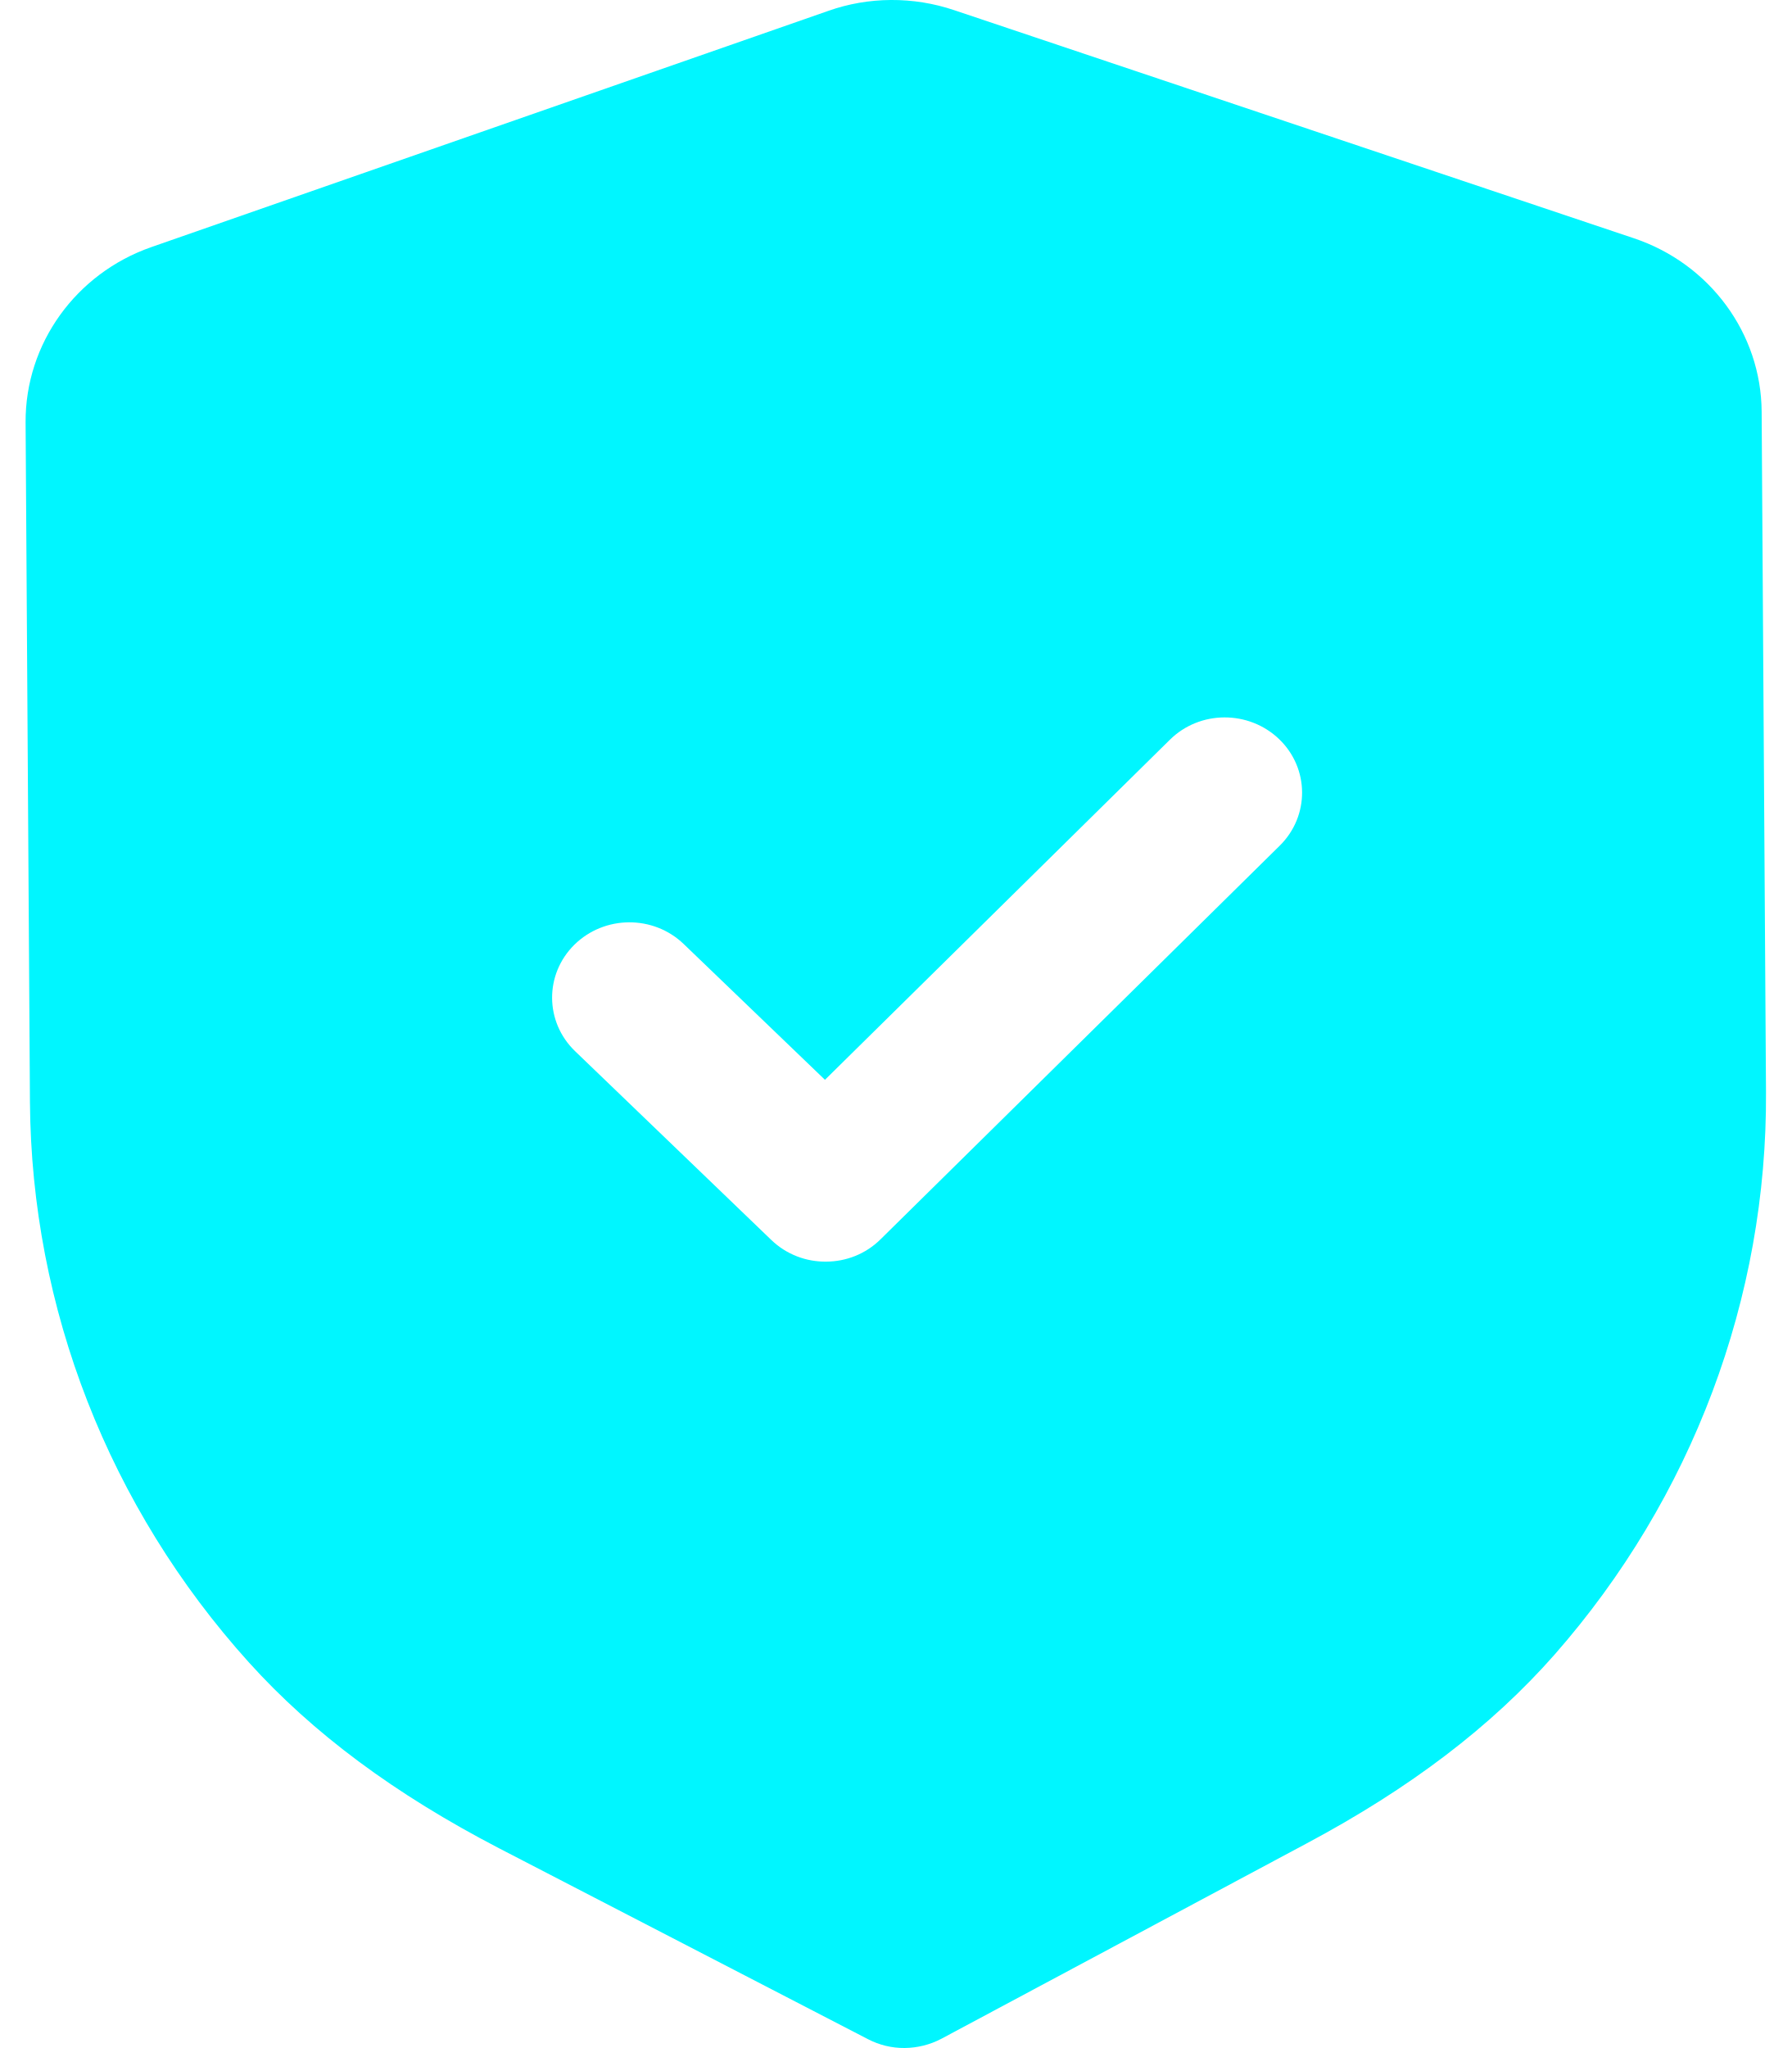
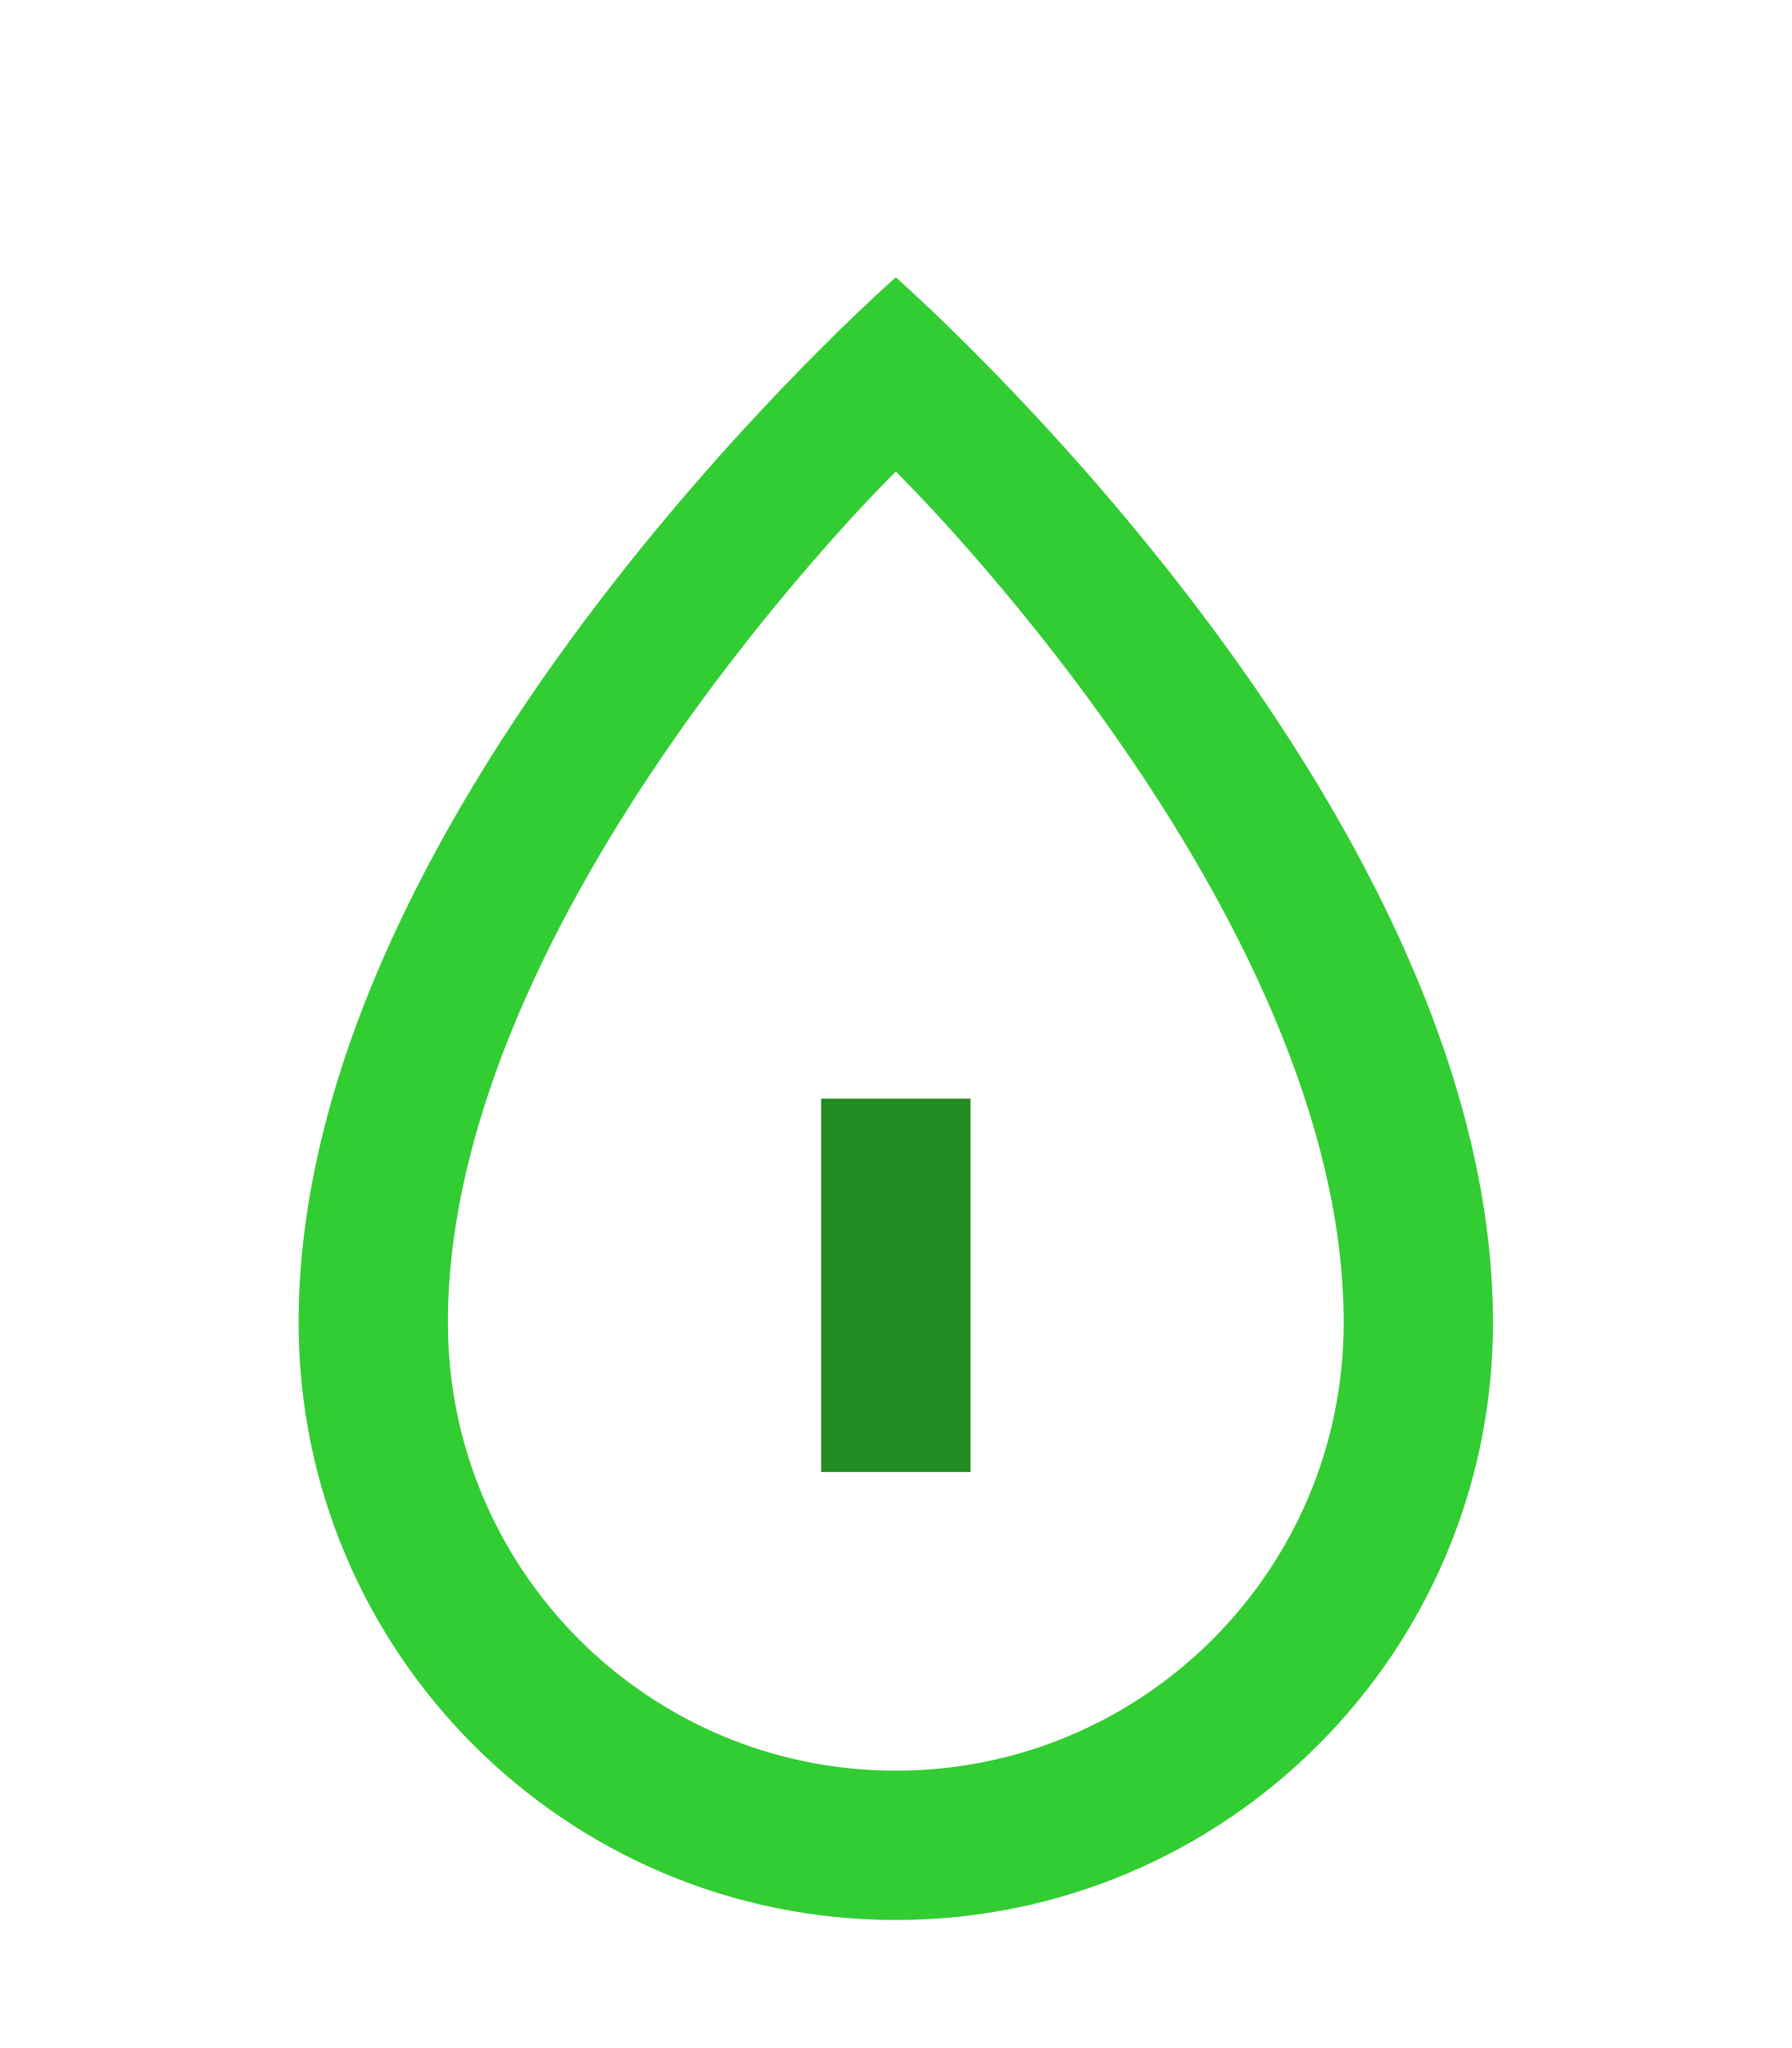
- <svg xmlns="http://www.w3.org/2000/svg" width="28" height="32" viewBox="0 0 28 32" fill="none">
-   <path fill-rule="evenodd" clip-rule="evenodd" d="M13.565 31.862C13.742 31.954 13.94 32.002 14.138 32C14.336 31.998 14.533 31.95 14.712 31.856L20.42 28.804C22.039 27.941 23.307 26.976 24.296 25.853C26.446 23.405 27.621 20.281 27.6 17.06L27.532 6.435C27.526 5.211 26.722 4.119 25.533 3.722L14.913 0.159C14.274 -0.057 13.573 -0.053 12.945 0.17L2.365 3.861C1.183 4.273 0.394 5.373 0.4 6.598L0.468 17.215C0.489 20.441 1.703 23.551 3.889 25.974C4.888 27.081 6.167 28.032 7.803 28.881L13.565 31.862ZM12.054 19.374C12.292 19.603 12.601 19.716 12.911 19.713C13.22 19.712 13.528 19.596 13.763 19.363L20.001 13.213C20.47 12.75 20.465 12.006 19.992 11.55C19.516 11.093 18.751 11.096 18.283 11.559L12.893 16.872L10.686 14.751C10.211 14.294 9.447 14.299 8.977 14.761C8.508 15.224 8.513 15.968 8.988 16.425L12.054 19.374Z" fill="#00F6FF" />
+ <svg xmlns="http://www.w3.org/2000/svg" width="28" height="32" viewBox="0 0 24 24" fill="none">
+   <path d="M12 2C12 2 4 9 4 16C4 20.418 7.582 24 12 24C16.418 24 20 20.418 20 16C20 9 12 2 12 2ZM12 22C8.686 22 6 19.314 6 16C6 10.479 12 4.601 12 4.601C12 4.601 18 10.479 18 16C18 19.314 15.314 22 12 22Z" fill="#32CD32" />
+   <path d="M11 13H13V18H11V13Z" fill="#228B22" />
</svg>
